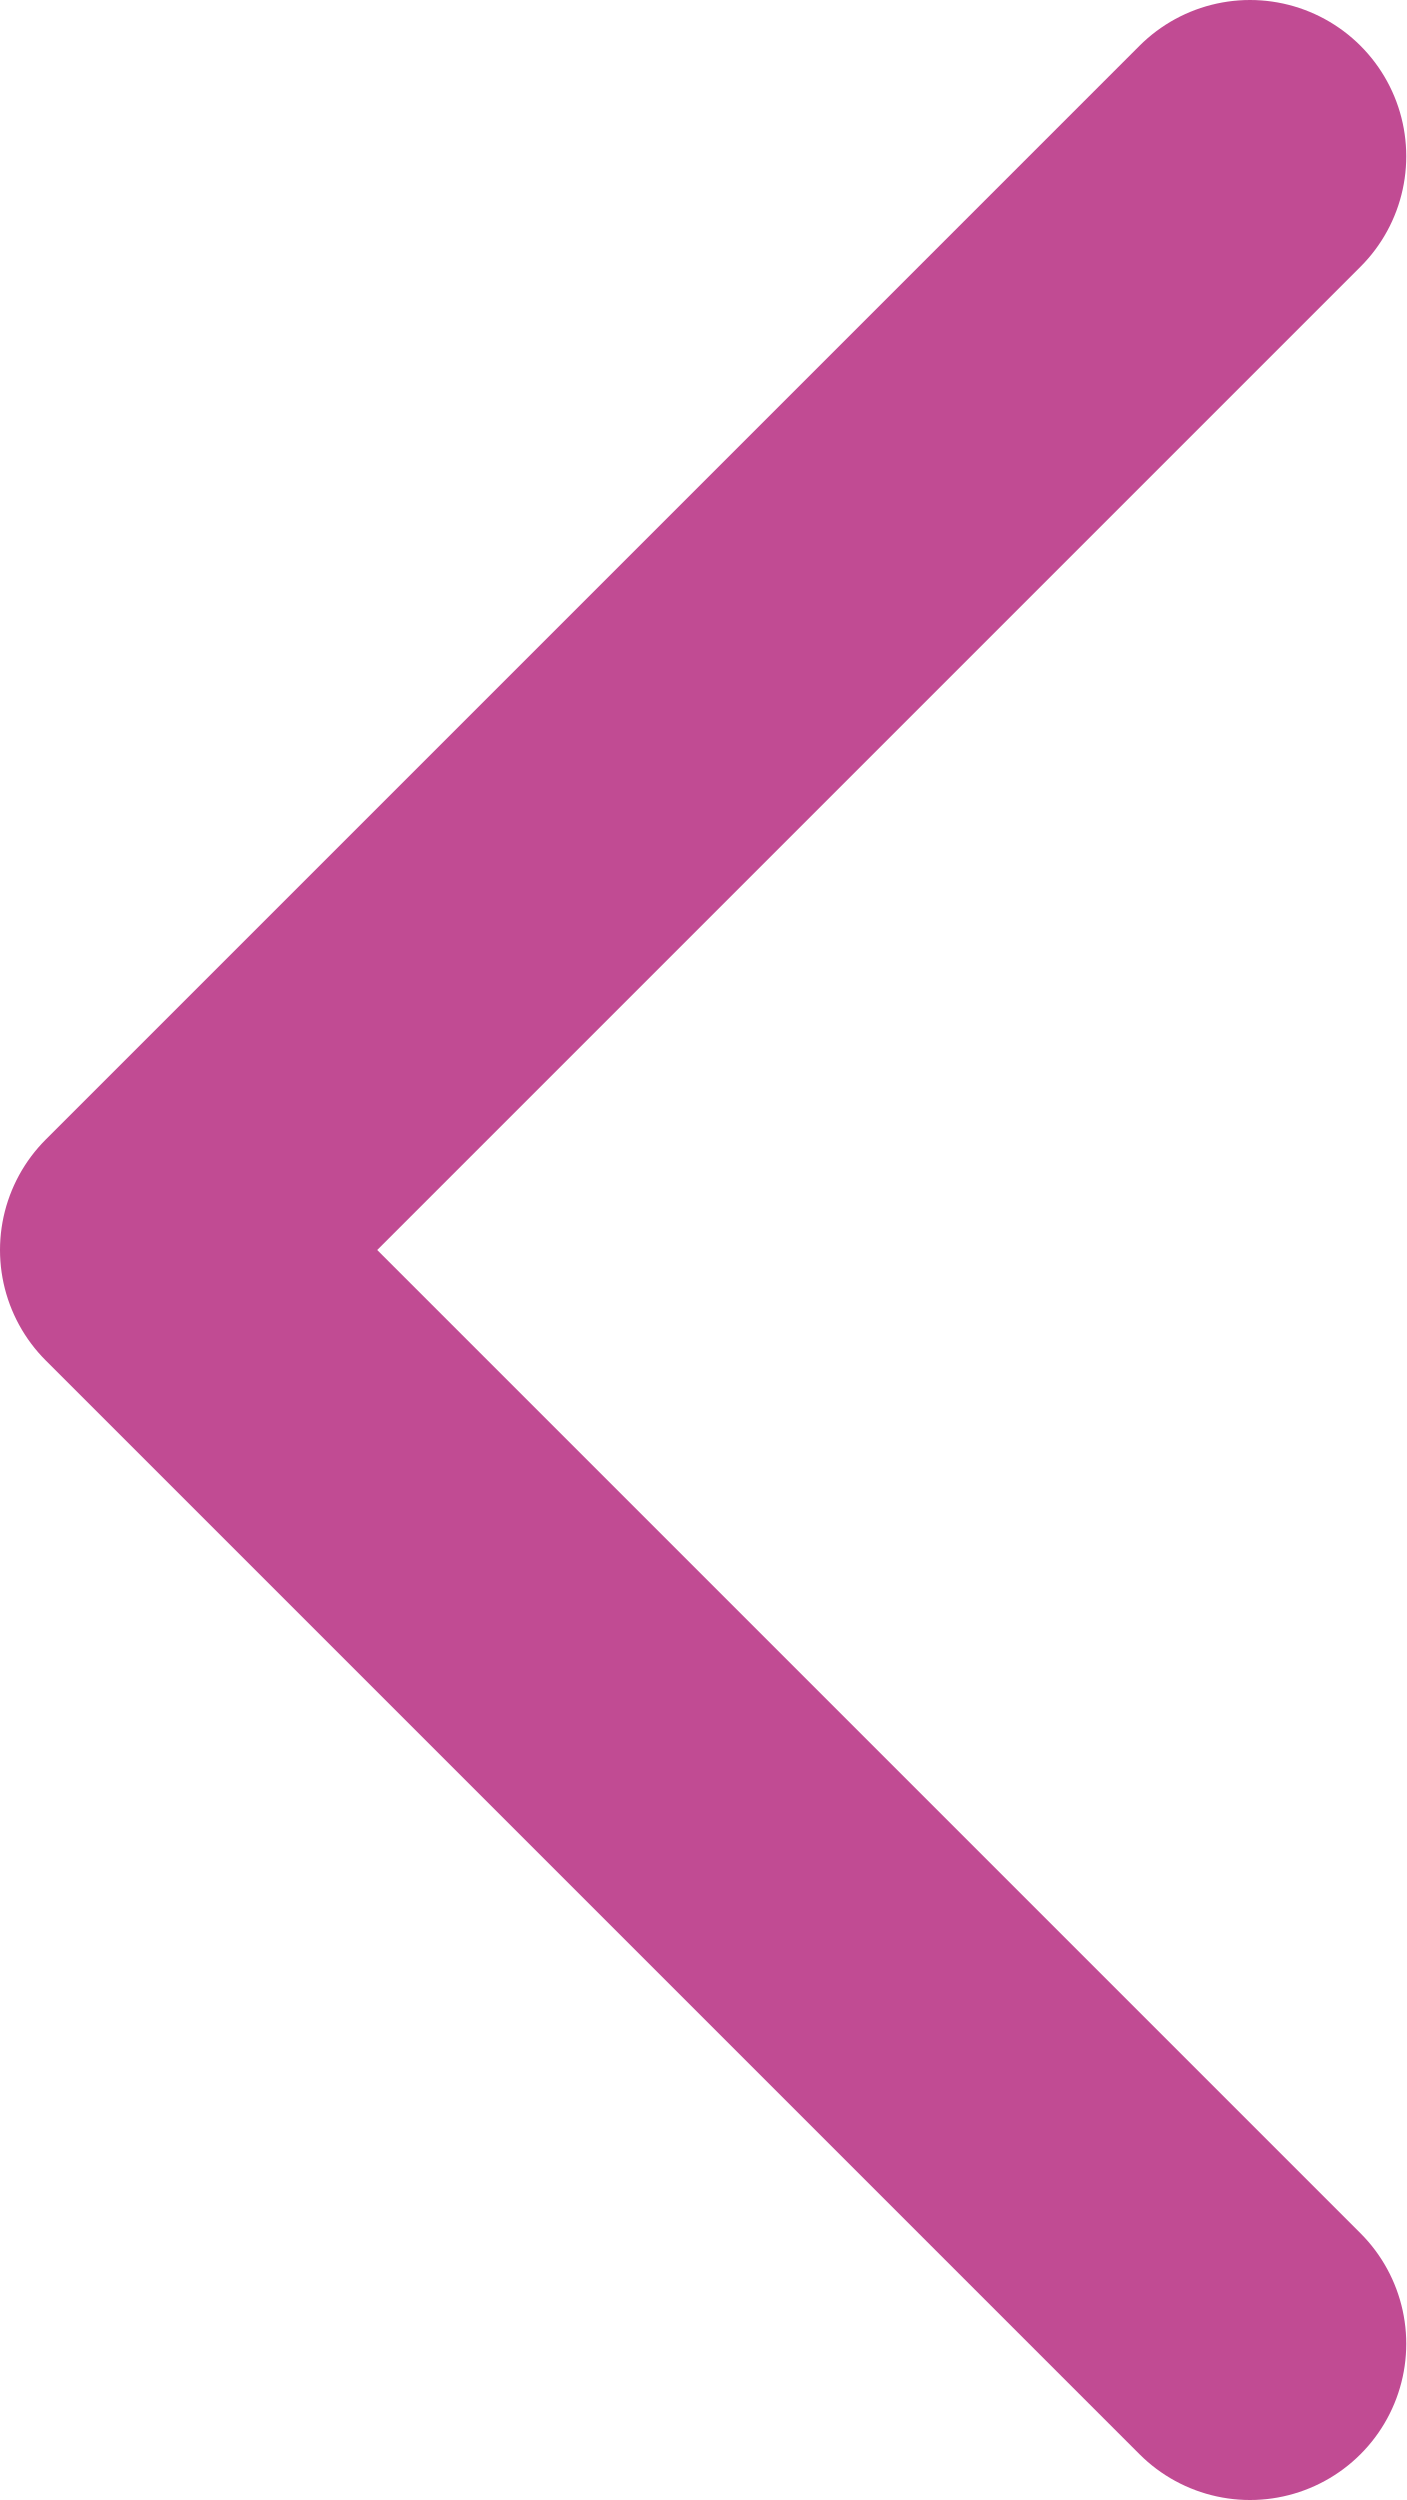
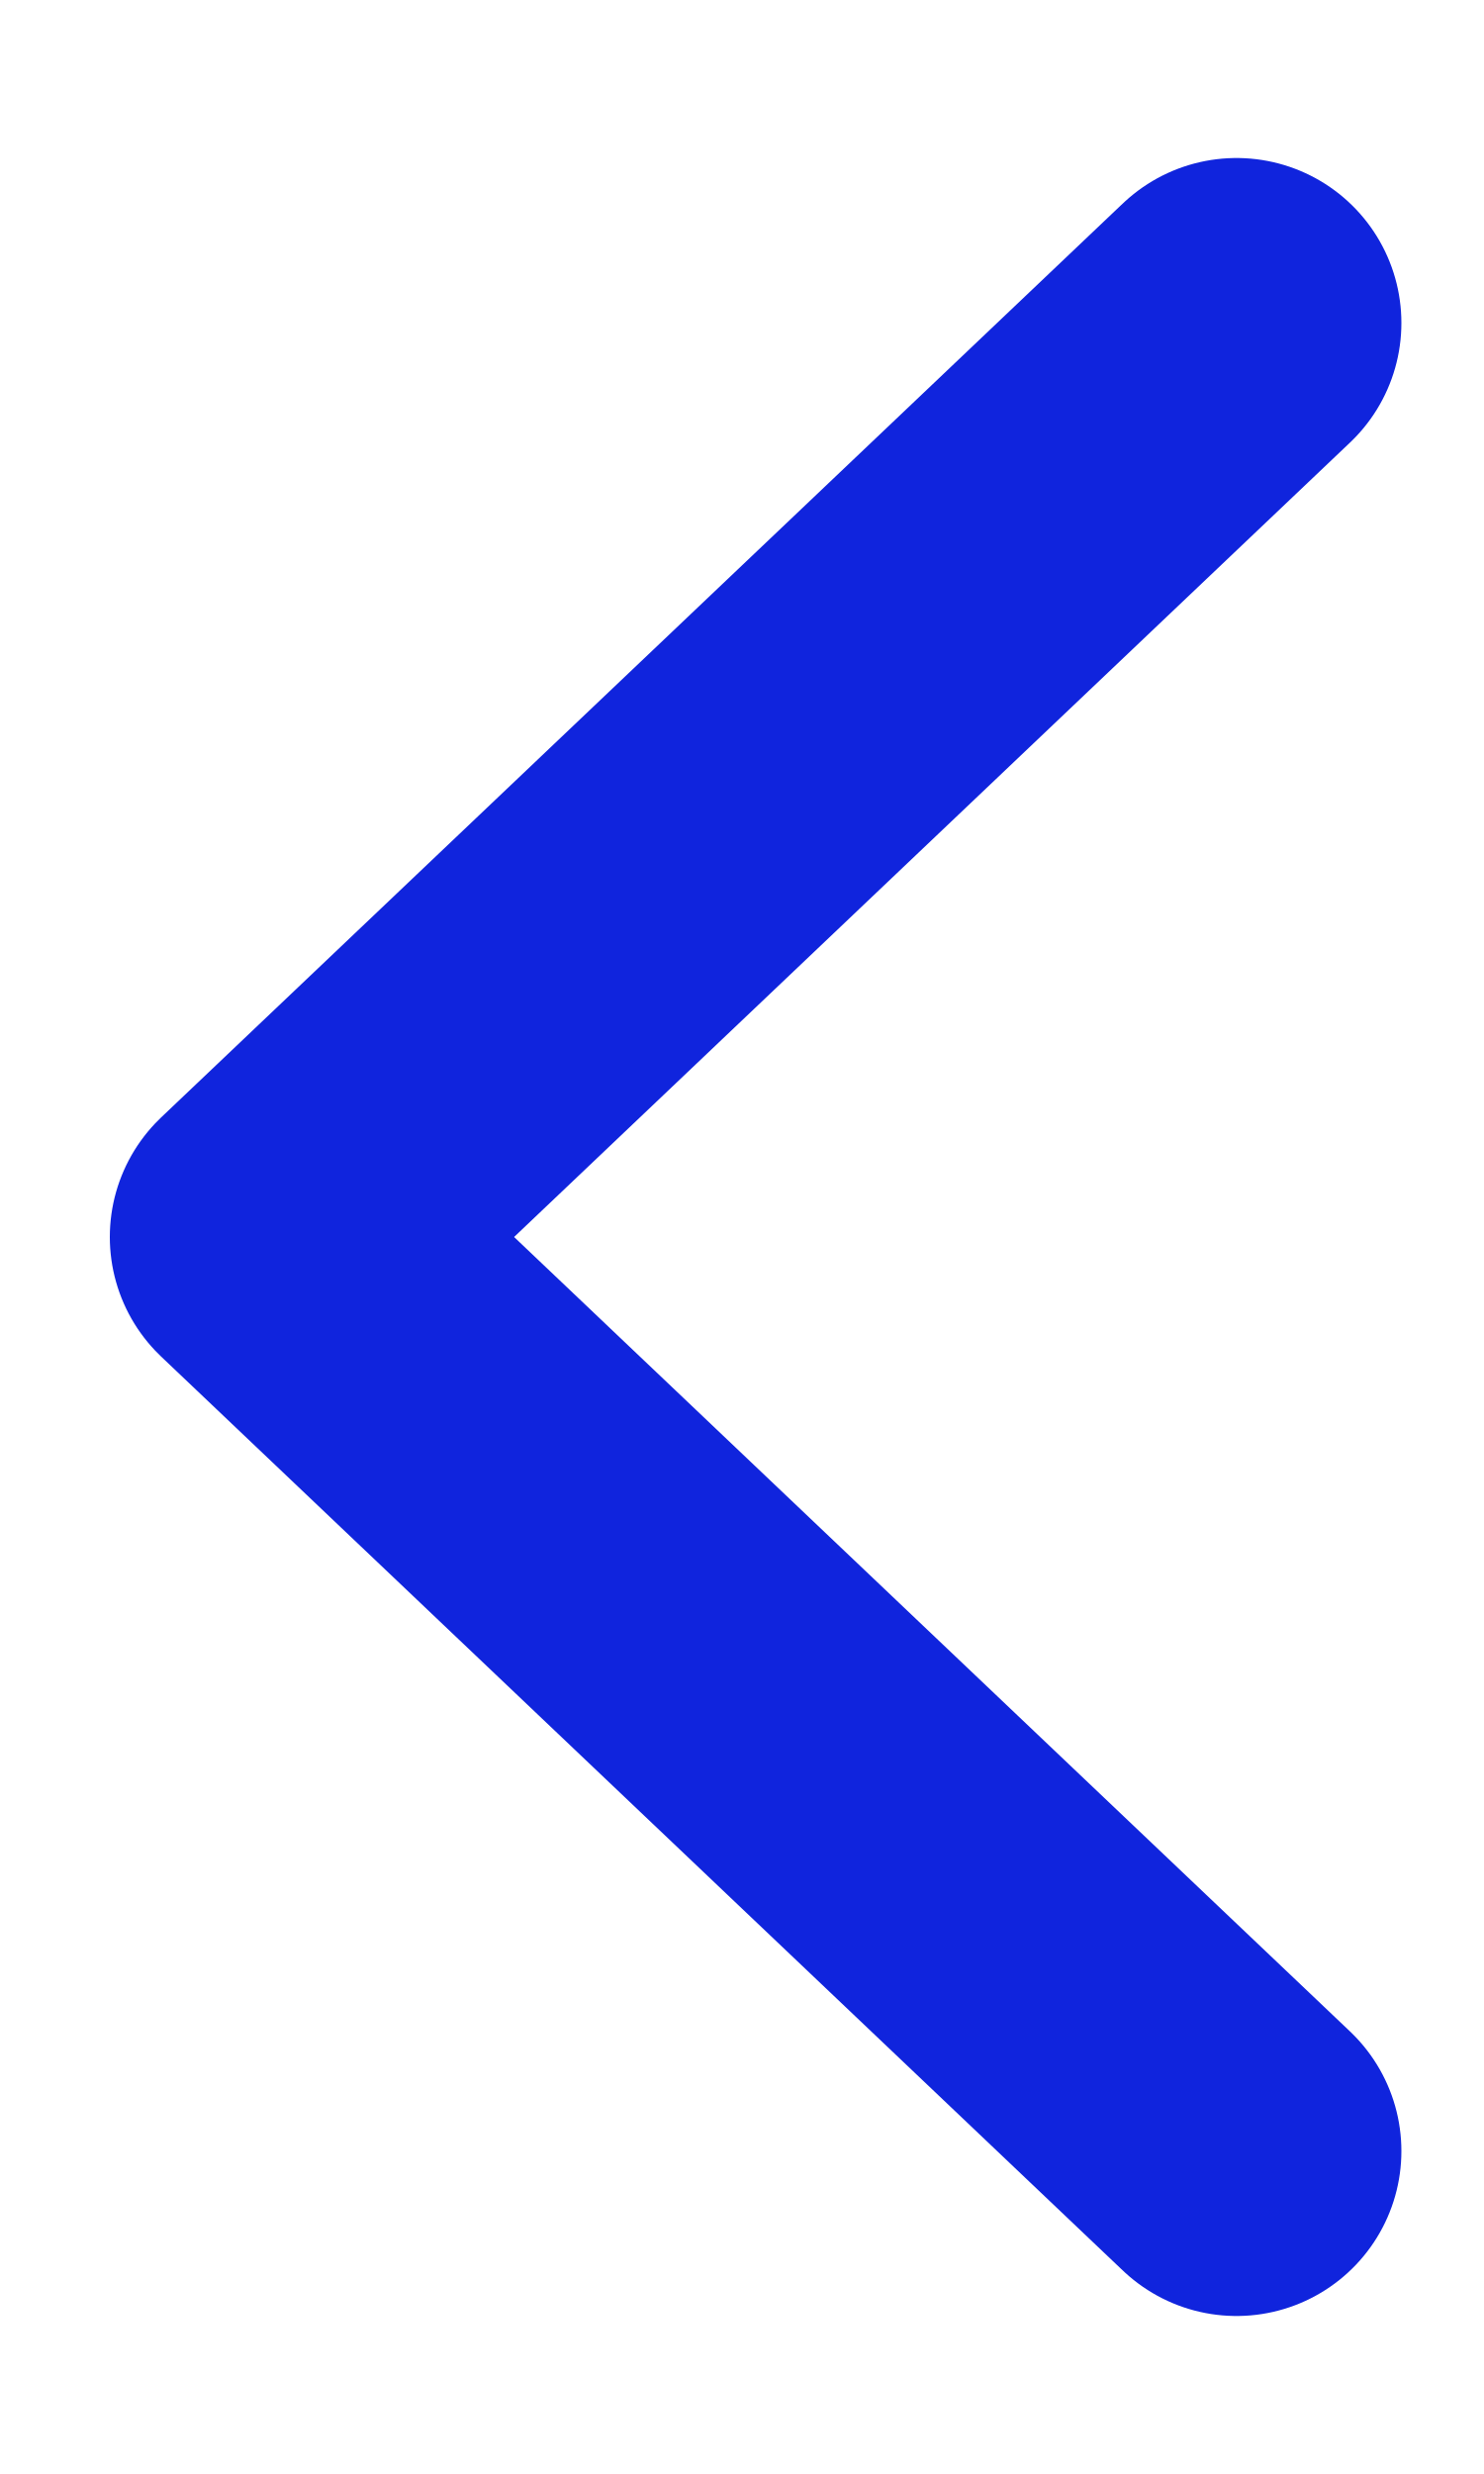
- <svg xmlns="http://www.w3.org/2000/svg" width="9" height="16" viewBox="0 0 9 16" fill="none">
-   <path d="M8 15L1 8L8 1" stroke="#C14B93" stroke-width="2" stroke-linecap="round" stroke-linejoin="round" />
+ <svg xmlns="http://www.w3.org/2000/svg" width="9" height="15" viewBox="0 0 9 15" fill="none">
+   <path d="M7.499 13.042L1.666 7.5L7.499 1.958" stroke="#1024DD" stroke-width="2" stroke-linecap="round" stroke-linejoin="round" />
</svg>
